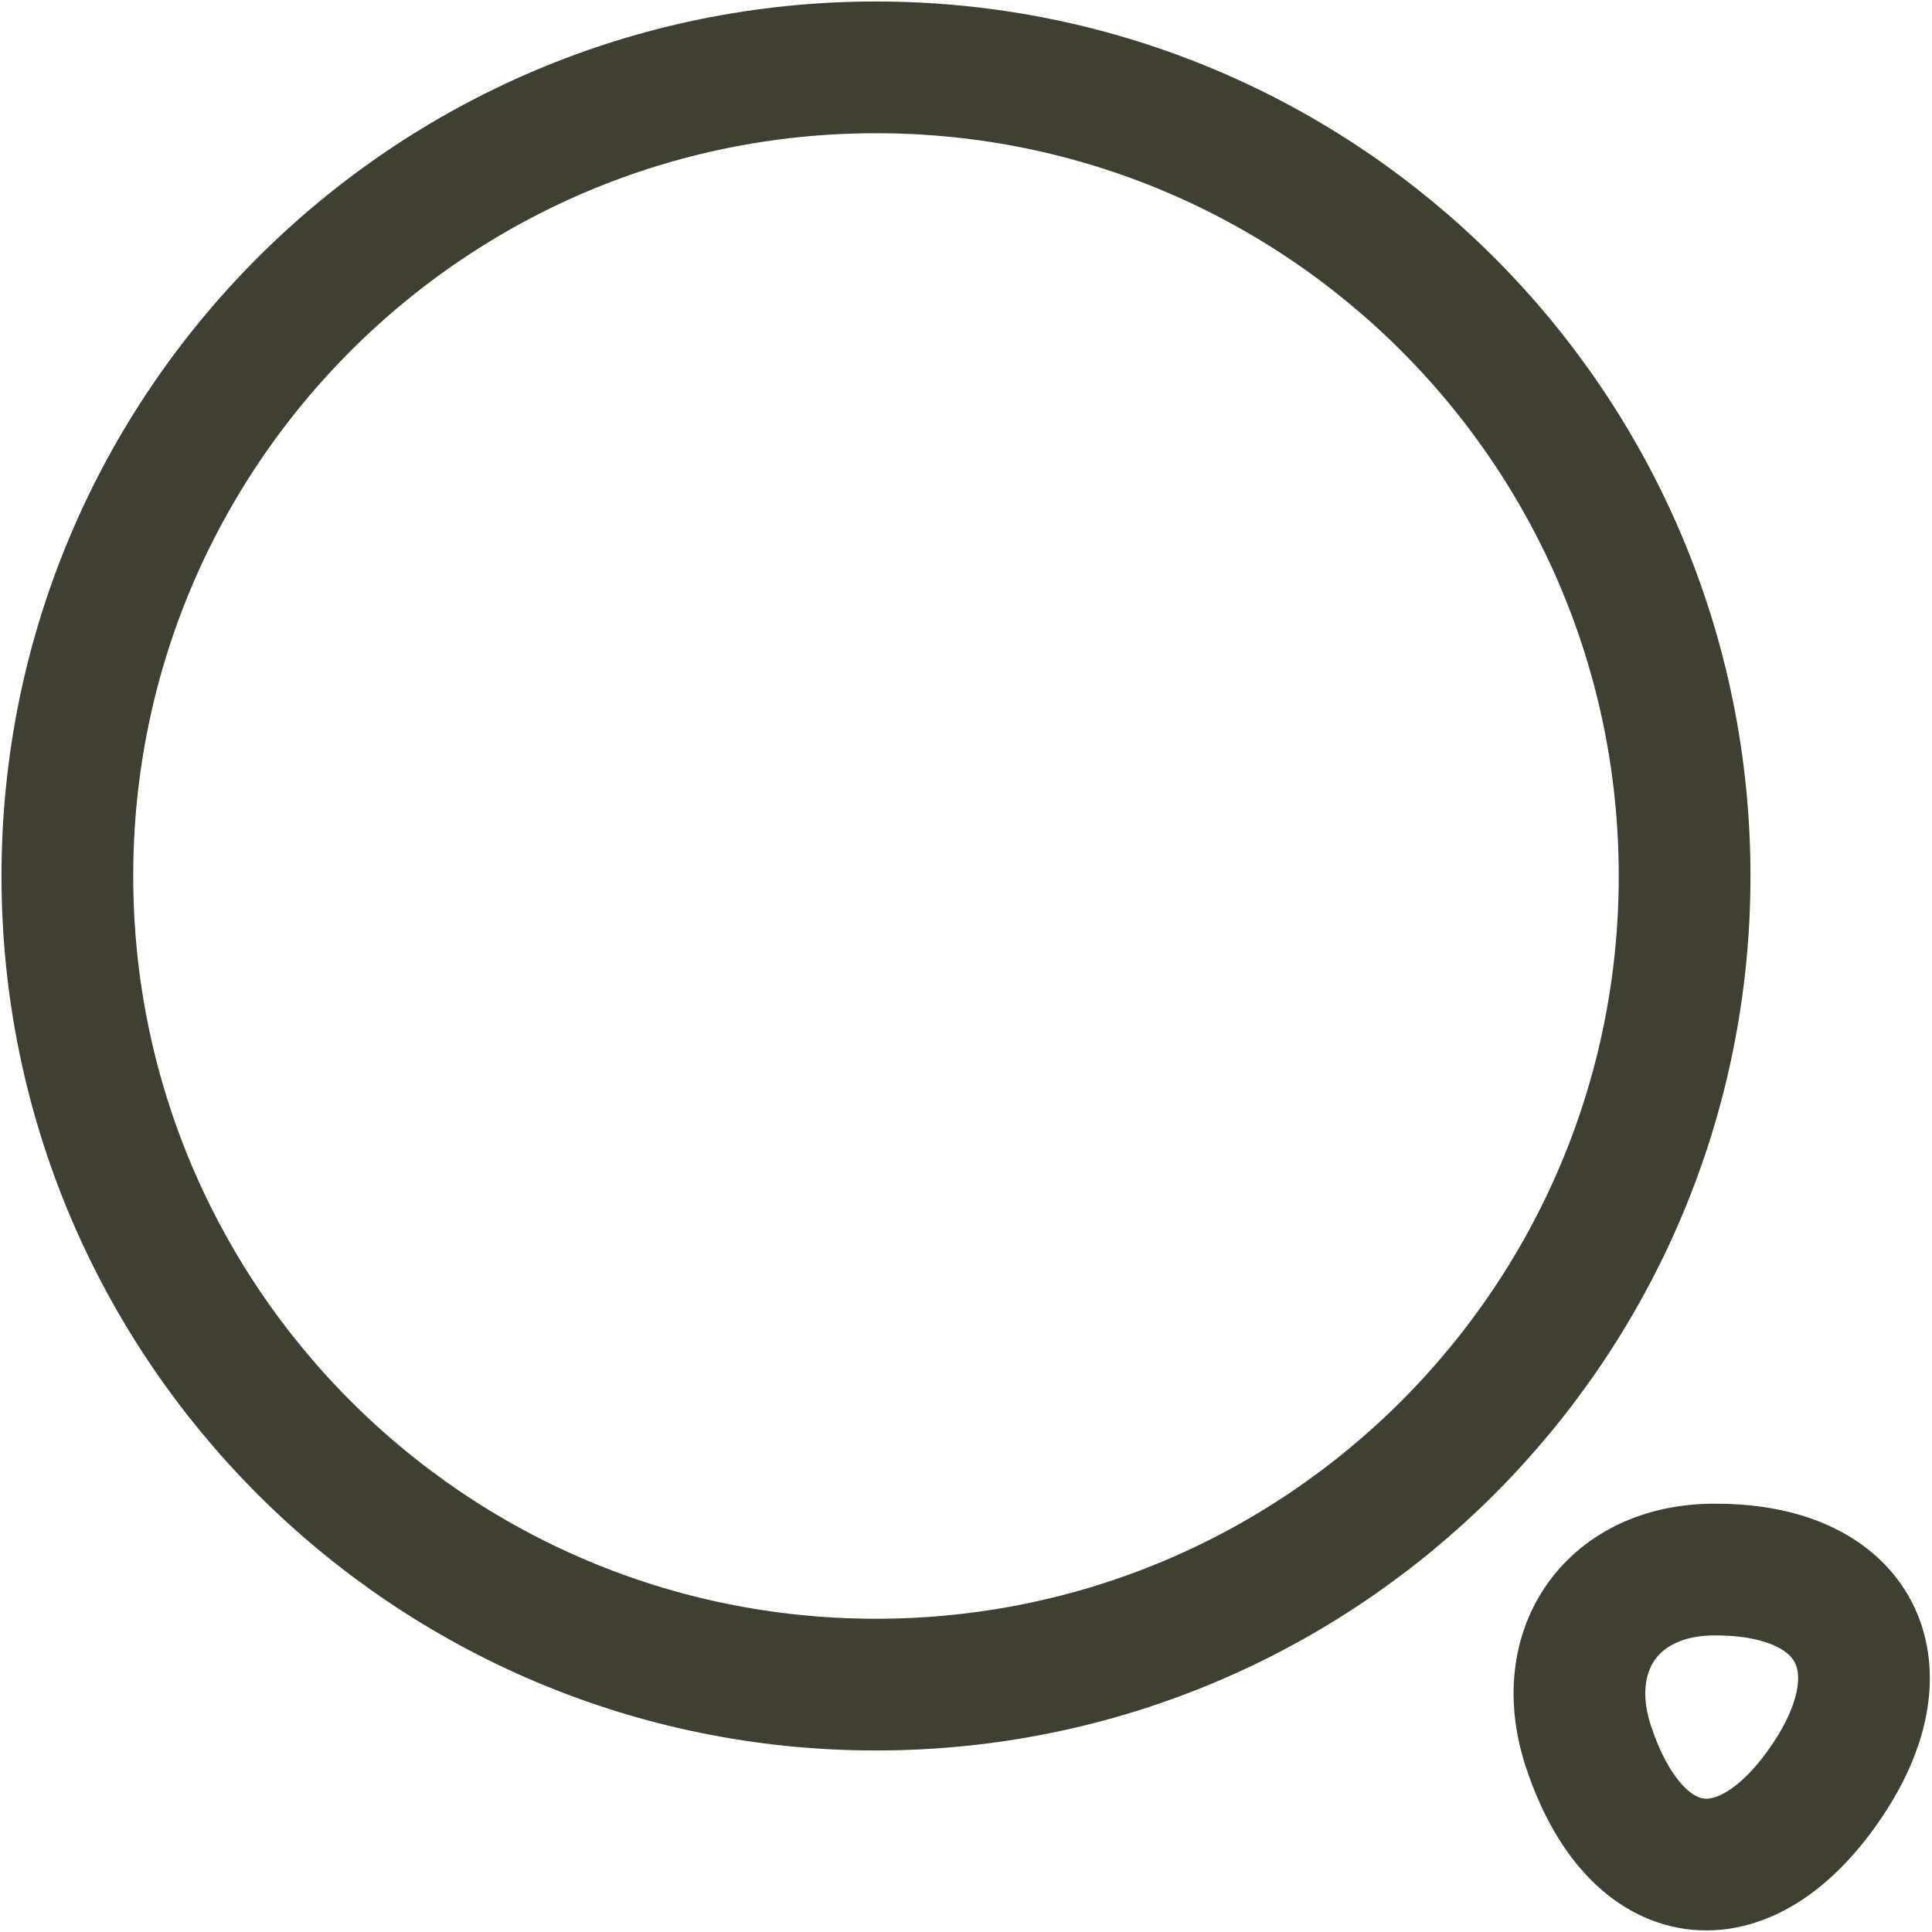
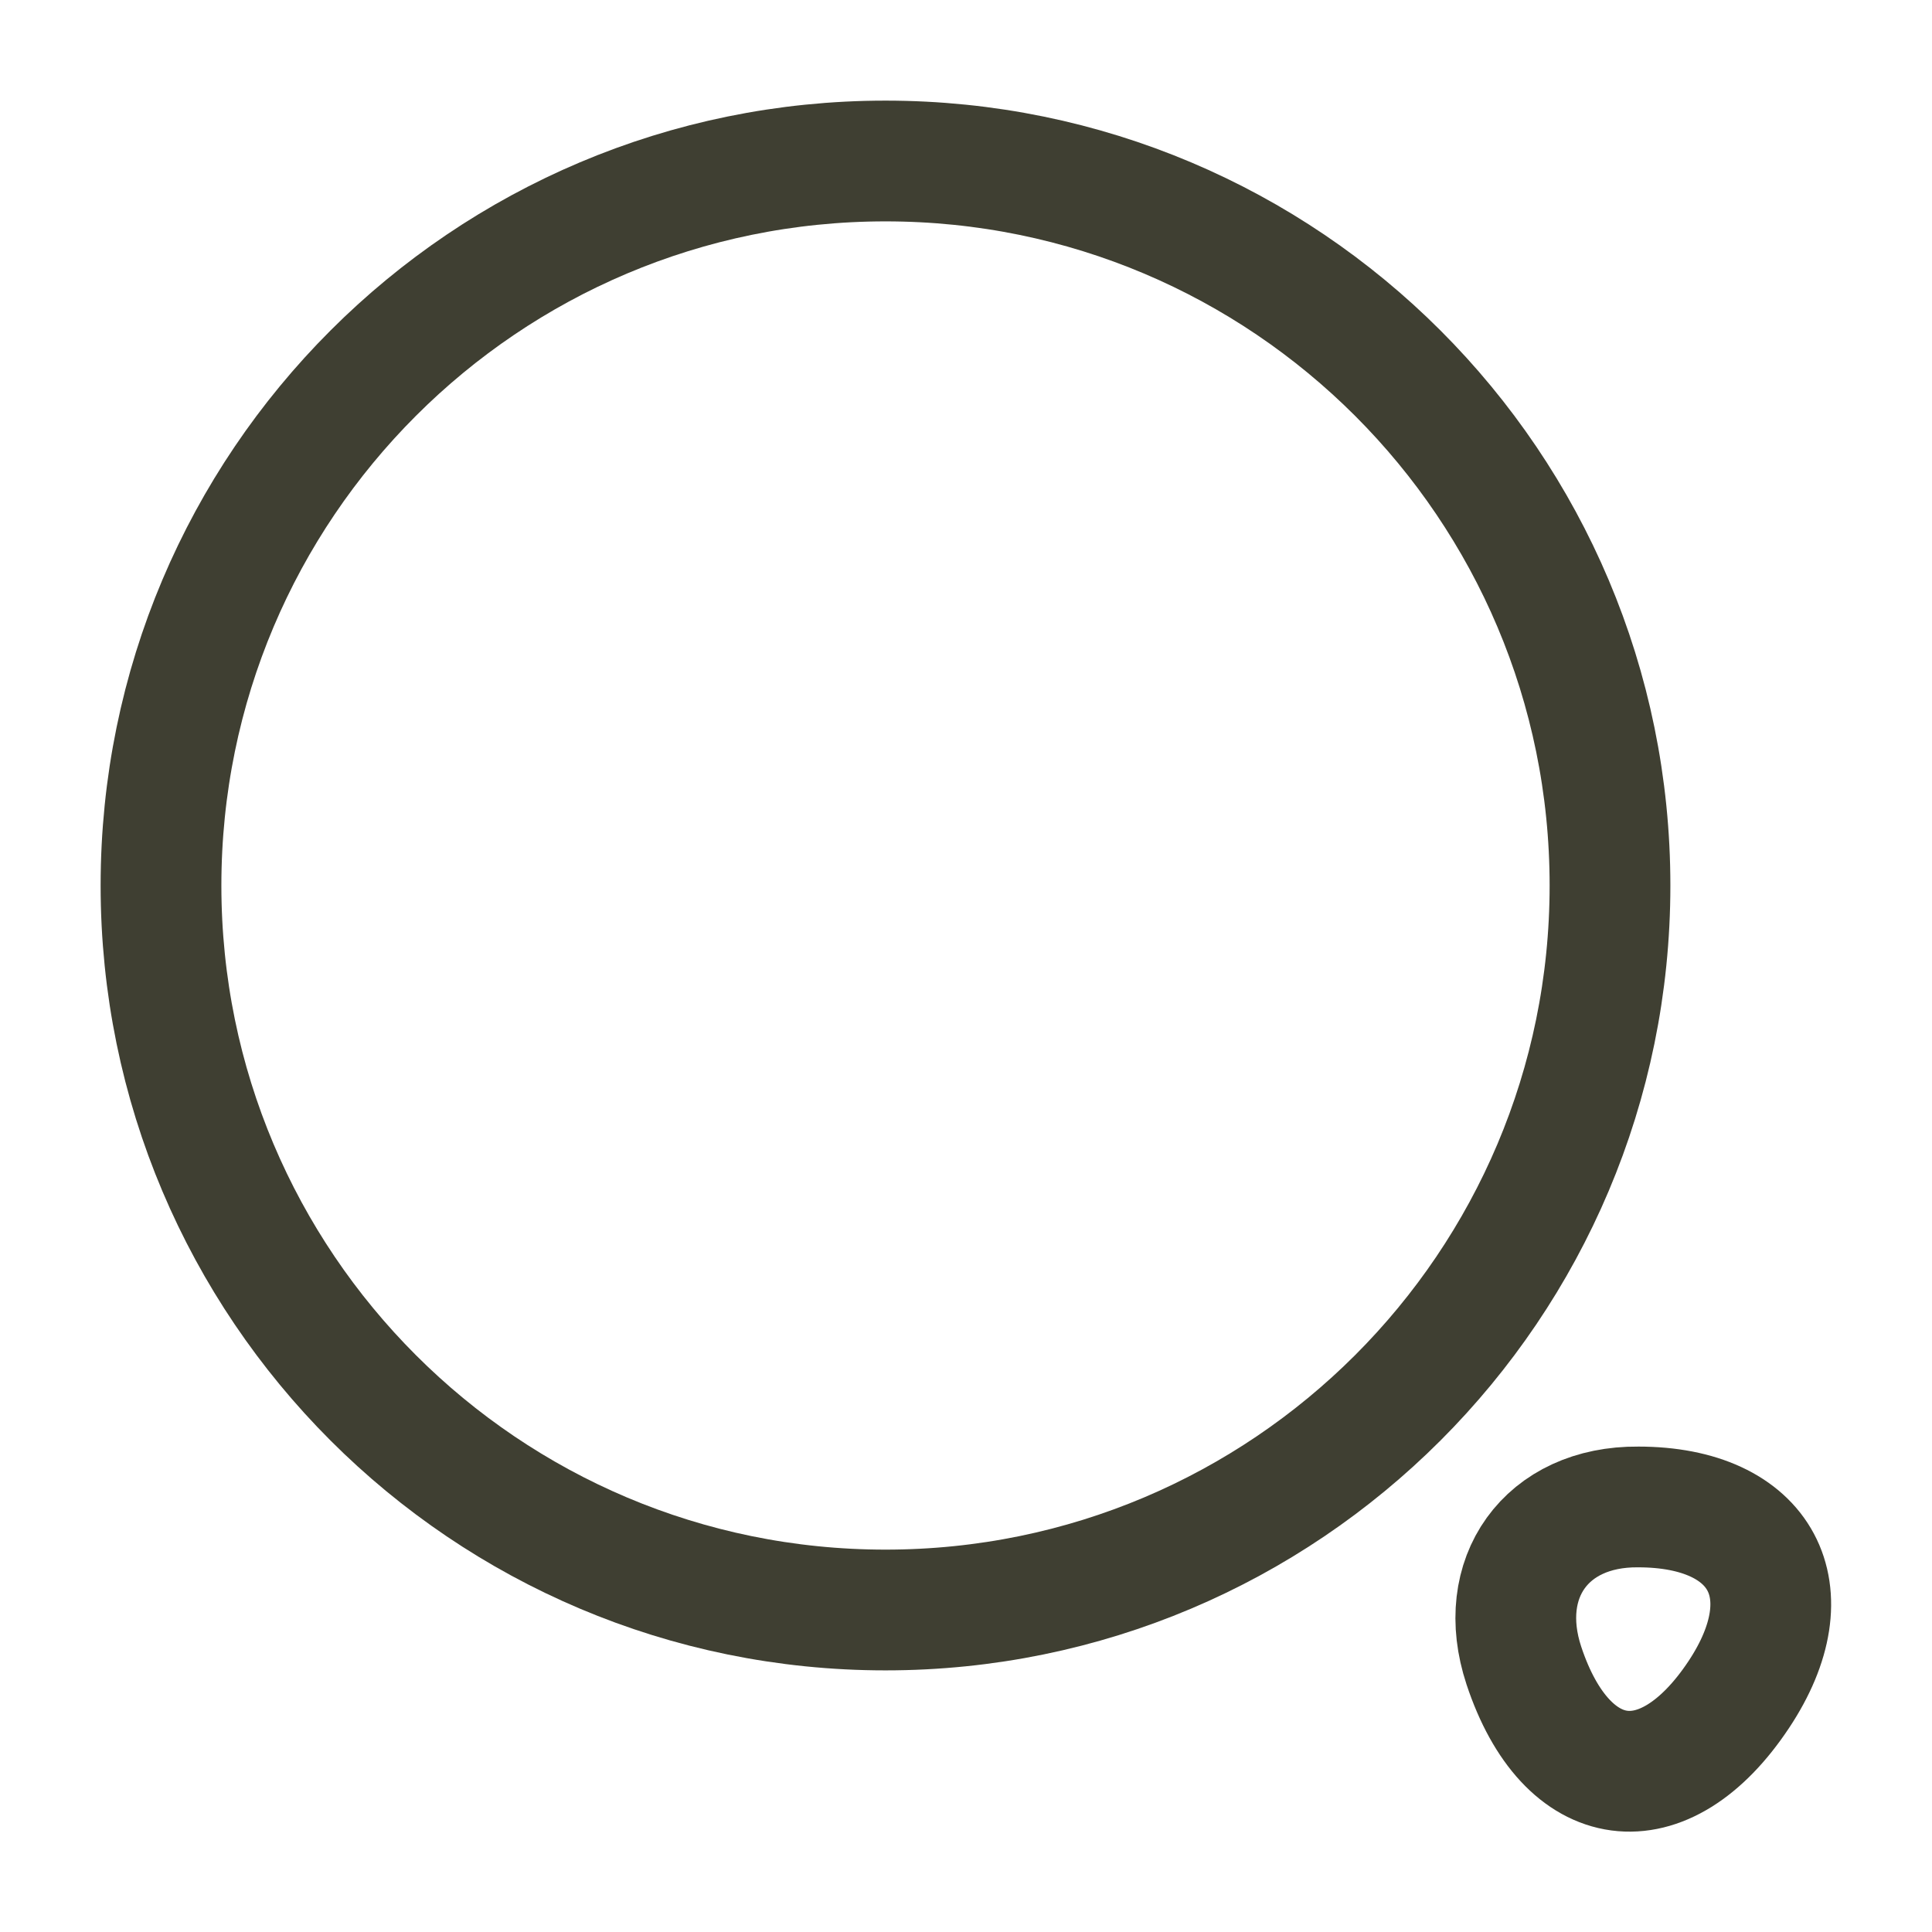
- <svg xmlns="http://www.w3.org/2000/svg" width="22" height="22" viewBox="0 0 22 22" fill="none">
-   <path d="M9.975 19.183C15.06 19.183 19.183 15.06 19.183 9.975C19.183 4.89 15.06 0.767 9.975 0.767C4.89 0.767 0.767 4.89 0.767 9.975C0.767 15.06 4.89 19.183 9.975 19.183Z" stroke="#3F3F32" stroke-width="1.5" stroke-linecap="round" stroke-linejoin="round" />
-   <path d="M18.088 19.888C18.63 21.525 19.868 21.689 20.819 20.257C21.689 18.947 21.116 17.873 19.541 17.873C18.374 17.863 17.72 18.773 18.088 19.888Z" stroke="#3F3F32" stroke-width="1.5" stroke-linecap="round" stroke-linejoin="round" />
+ <svg xmlns="http://www.w3.org/2000/svg" width="24" height="24" viewBox="0 0 24 24" fill="none">
+   <path d="M11 20C15.971 20 20 15.971 20 11C20 6.029 15.971 2 11 2C6.029 2 2 6.029 2 11C2 15.971 6.029 20 11 20Z" stroke="#3F3F32" stroke-width="1.5" stroke-linecap="round" stroke-linejoin="round" />
+   <path d="M18.93 20.69C19.46 22.29 20.67 22.45 21.6 21.05C22.45 19.77 21.89 18.72 20.35 18.72C19.21 18.71 18.57 19.6 18.93 20.69Z" stroke="#3F3F32" stroke-width="1.5" stroke-linecap="round" stroke-linejoin="round" />
</svg>
